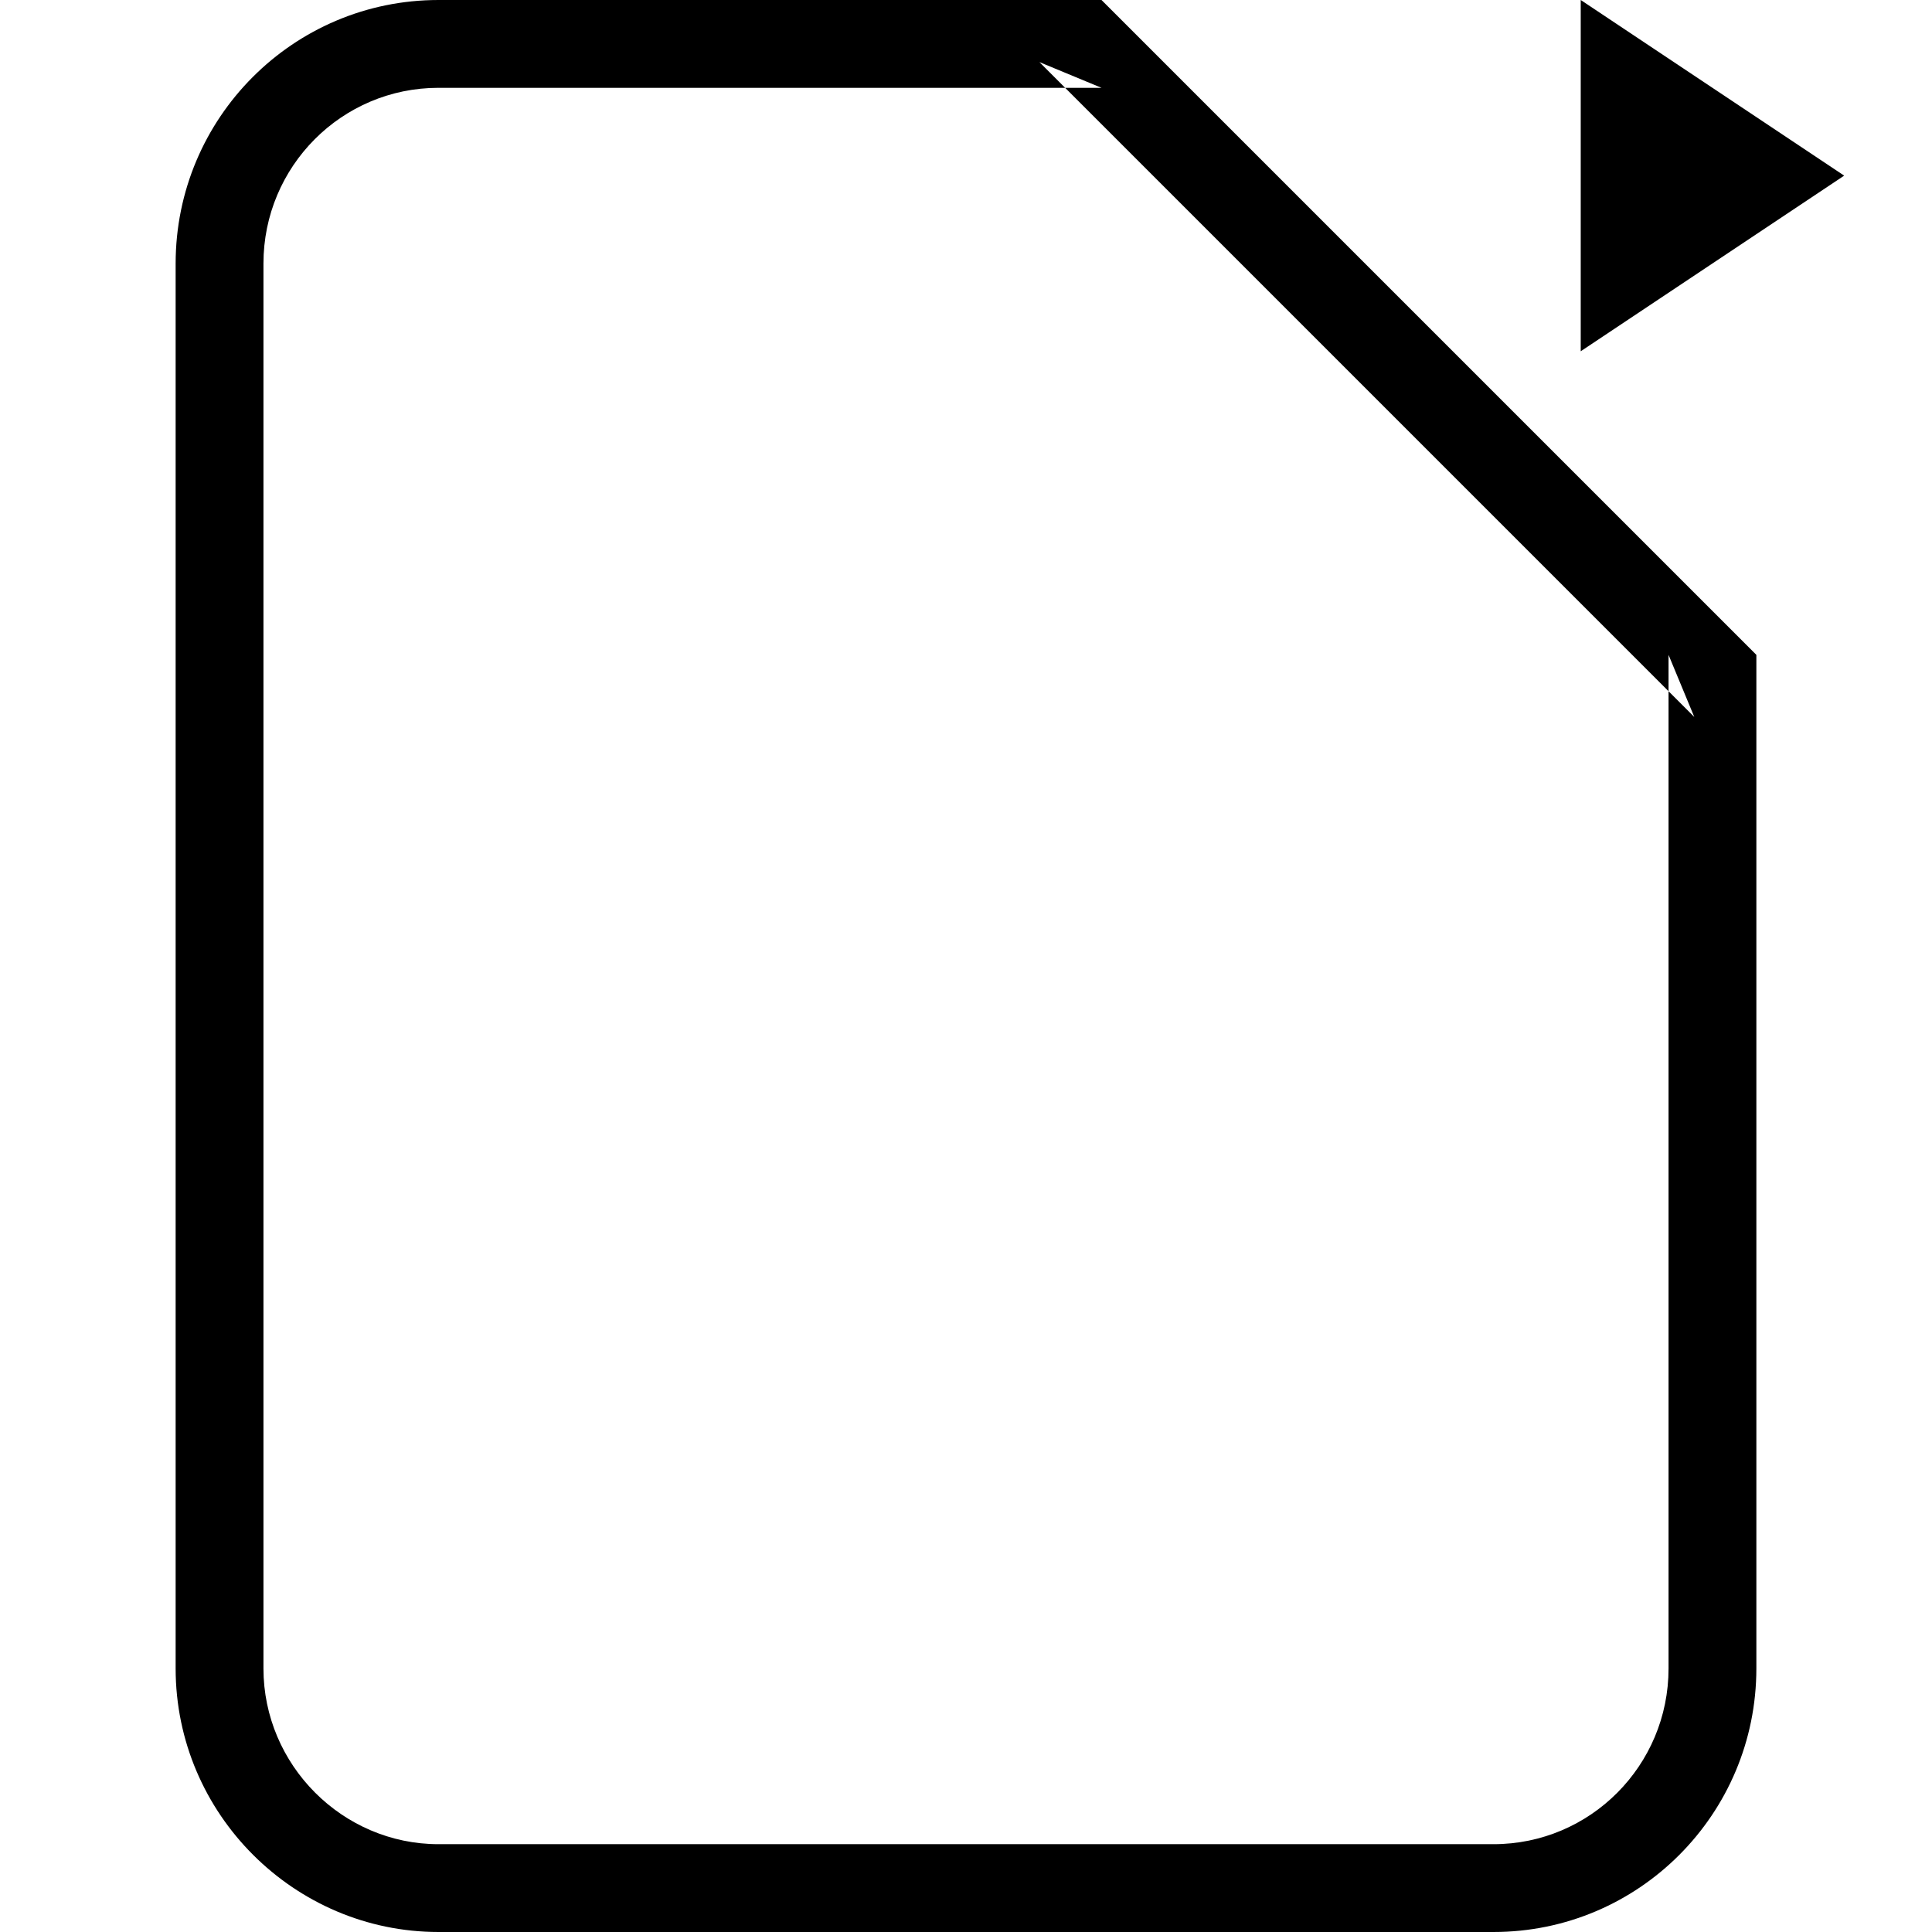
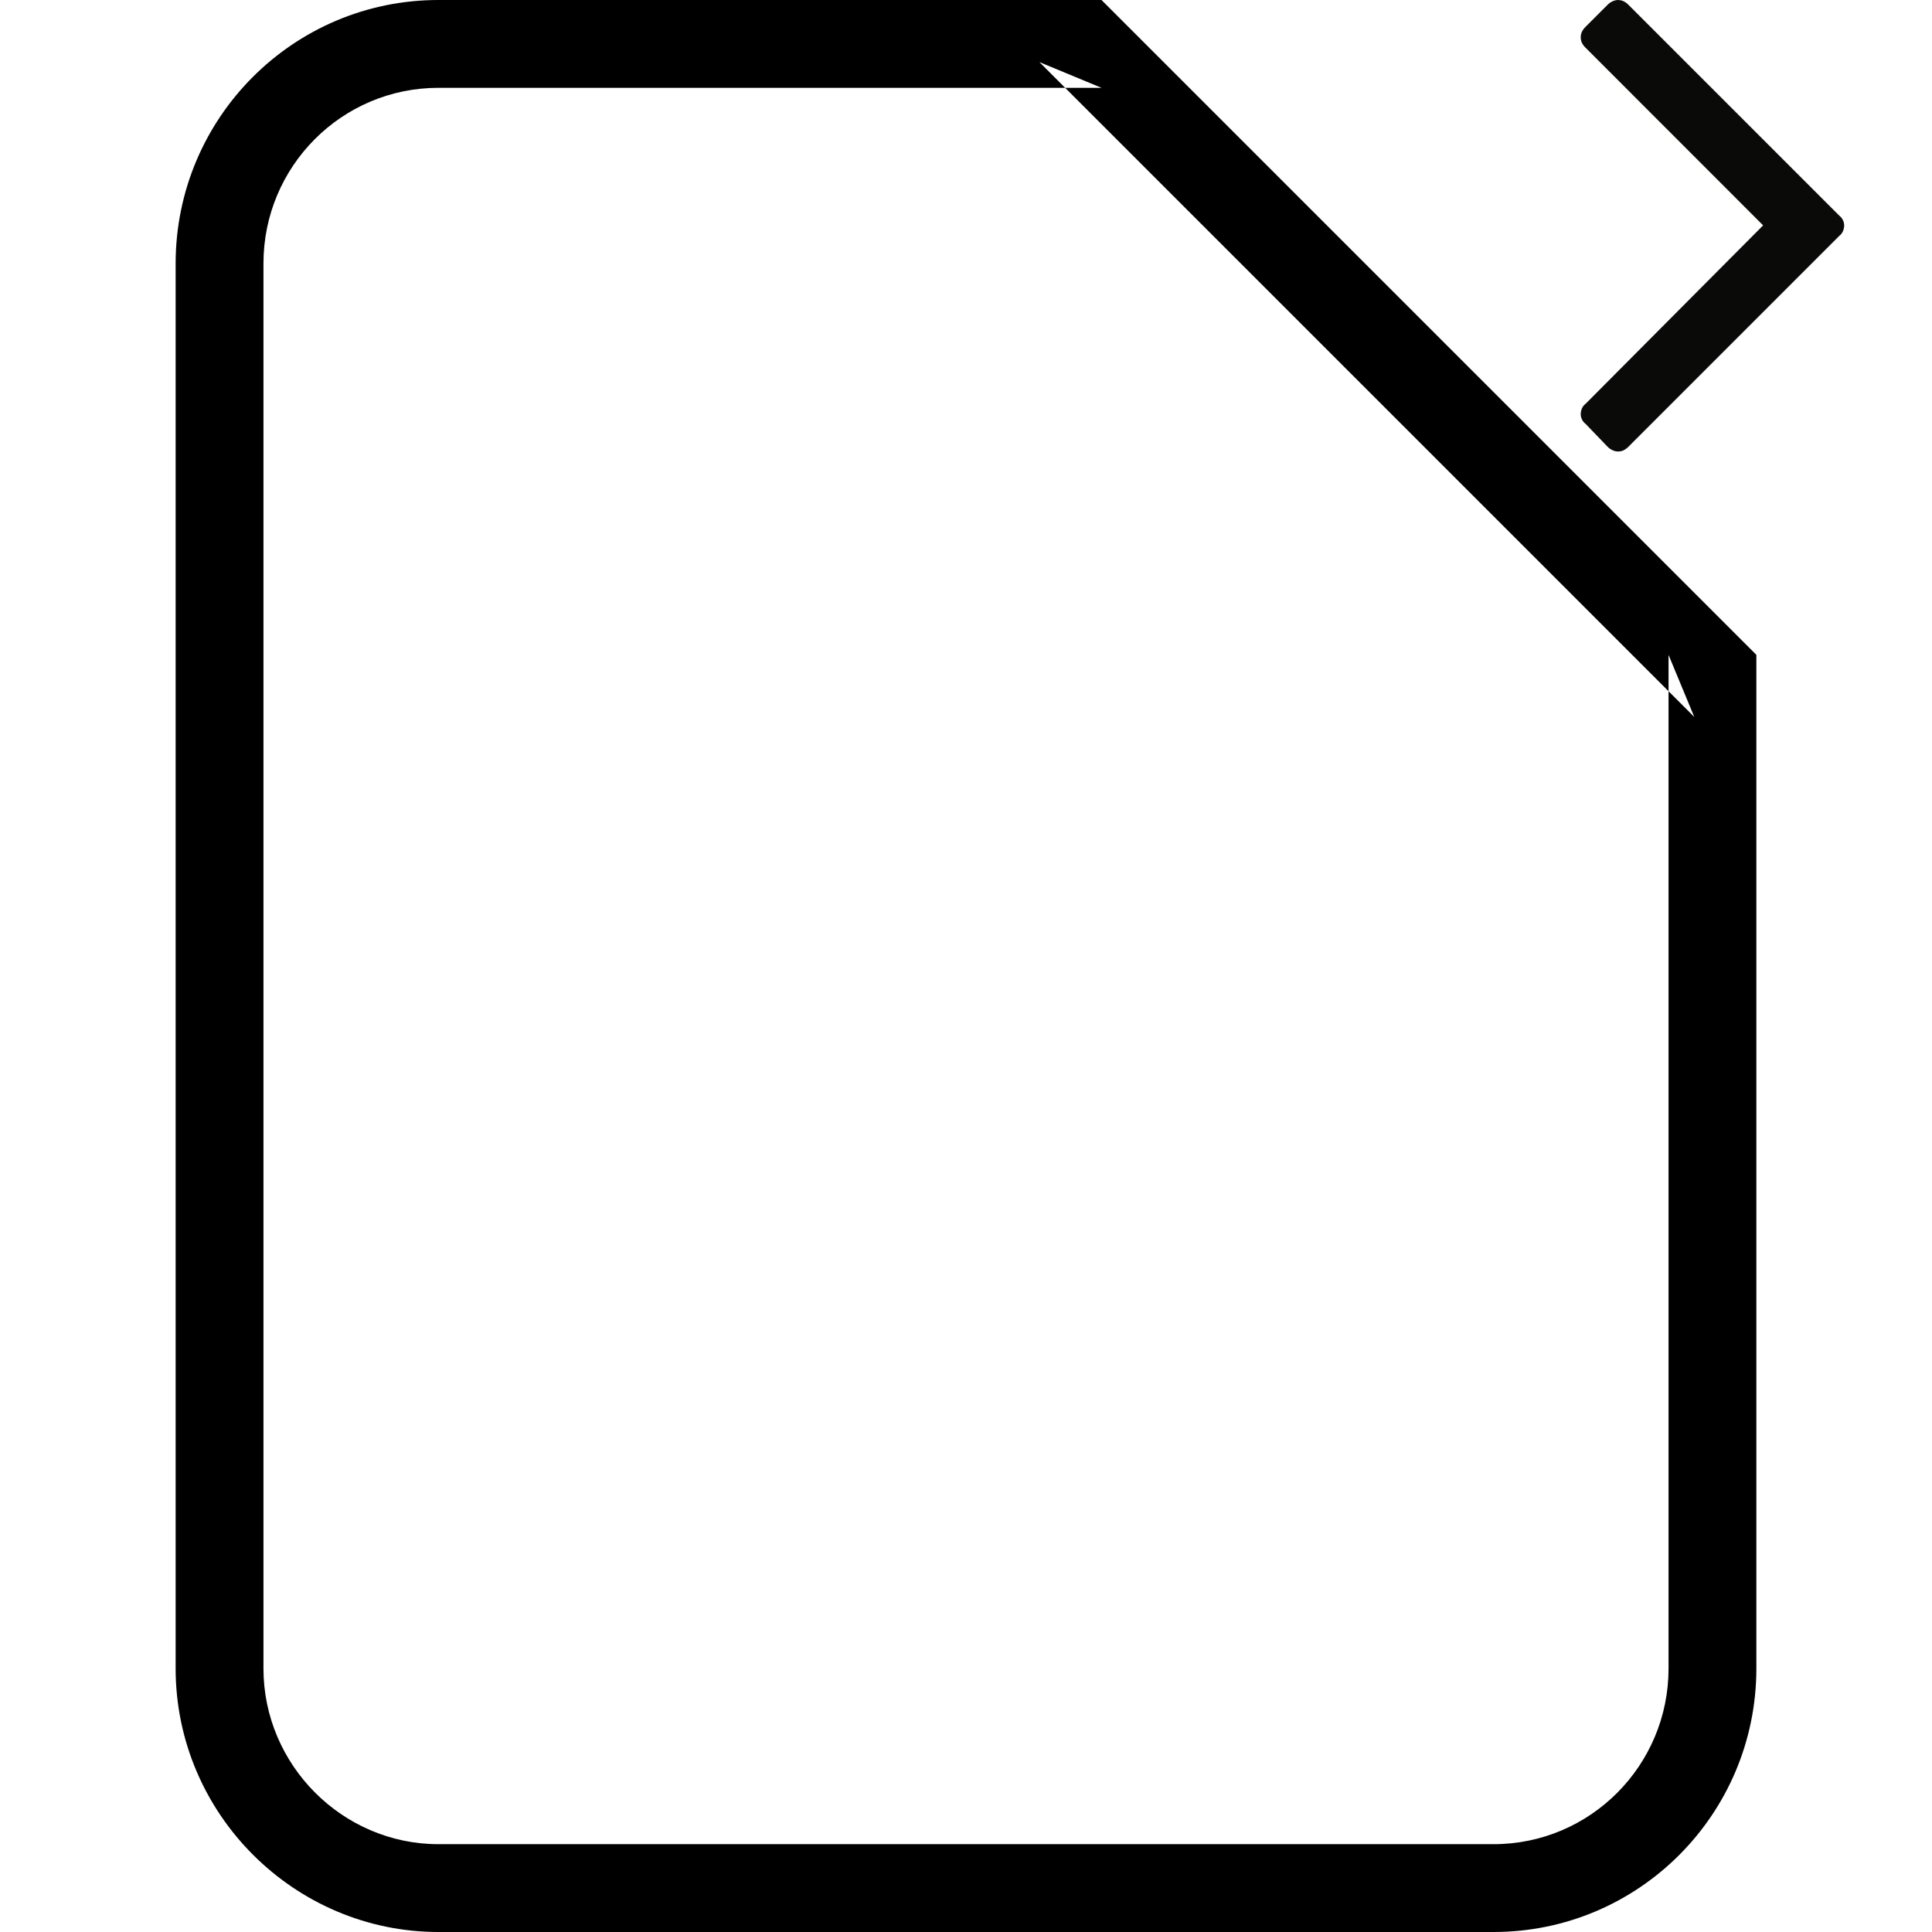
<svg xmlns="http://www.w3.org/2000/svg" width="22px" height="22px" viewBox="0 0 22 22" version="1.1">
  <defs />
  <g id="Page-1" stroke="none" stroke-width="1" fill="none" fill-rule="evenodd">
-     <g id="output" fill="#000000">
-       <path d="M9.457,1 L9.457,1 L10.164,0.707 L2.707,8.164 L3,7.457 L3,18.999 C3,20.105 3.892,21 4.993,21 L17.007,21 C18.099,21 19,20.099 19,18.999 L19,3.001 C19,1.895 18.108,1 17.007,1 L9.457,1 Z M9.457,0 L17.007,0 C18.66,0 20,1.343 20,3.001 L20,18.999 C20,20.656 18.647,22 17.007,22 L4.993,22 C3.34,22 2,20.657 2,18.999 L2,7.457 L9.457,0 L9.457,0 L9.457,0 Z" id="Shape" transform="translate(11, 11) scale(-1, 1) translate(-11, -11) " />
-       <path d="M18,4 L18,0 L21,2 L18,4 Z" id="Triangle-2" />
+     <g id="output">
+       <path d="M9.457,1 L9.457,1 L10.164,0.707 L2.707,8.164 L3,7.457 L3,18.999 C3,20.105 3.892,21 4.993,21 L17.007,21 C18.099,21 19,20.099 19,18.999 L19,3.001 C19,1.895 18.108,1 17.007,1 L9.457,1 Z M9.457,0 L17.007,0 C18.66,0 20,1.343 20,3.001 L20,18.999 C20,20.656 18.647,22 17.007,22 L4.993,22 C3.34,22 2,20.657 2,18.999 L2,7.457 L9.457,0 L9.457,0 L9.457,0 Z" id="Shape" fill="#000000" transform="translate(11, 11) scale(-1, 1) translate(-11, -11) " />
+       <path d="M18.056,2.686 L20.456,5.086 C20.493,5.123 20.529,5.141 20.576,5.141 C20.612,5.141 20.659,5.123 20.695,5.086 L20.944,4.837 C20.981,4.8 21,4.763 21,4.717 C21,4.67 20.981,4.633 20.944,4.597 L18.923,2.575 L20.944,0.544 C20.981,0.517 21,0.47 21,0.424 C21,0.387 20.981,0.341 20.944,0.314 L20.695,0.055 C20.659,0.018 20.612,0 20.576,0 C20.529,0 20.493,0.018 20.456,0.055 L18.056,2.455 C18.019,2.483 18,2.529 18,2.575 C18,2.612 18.019,2.658 18.056,2.686" id="Fill-49" fill="#0A0B09" transform="translate(19.5, 2.570665) rotate(-180) translate(-19.5, -2.570665) " />
    </g>
  </g>
</svg>
